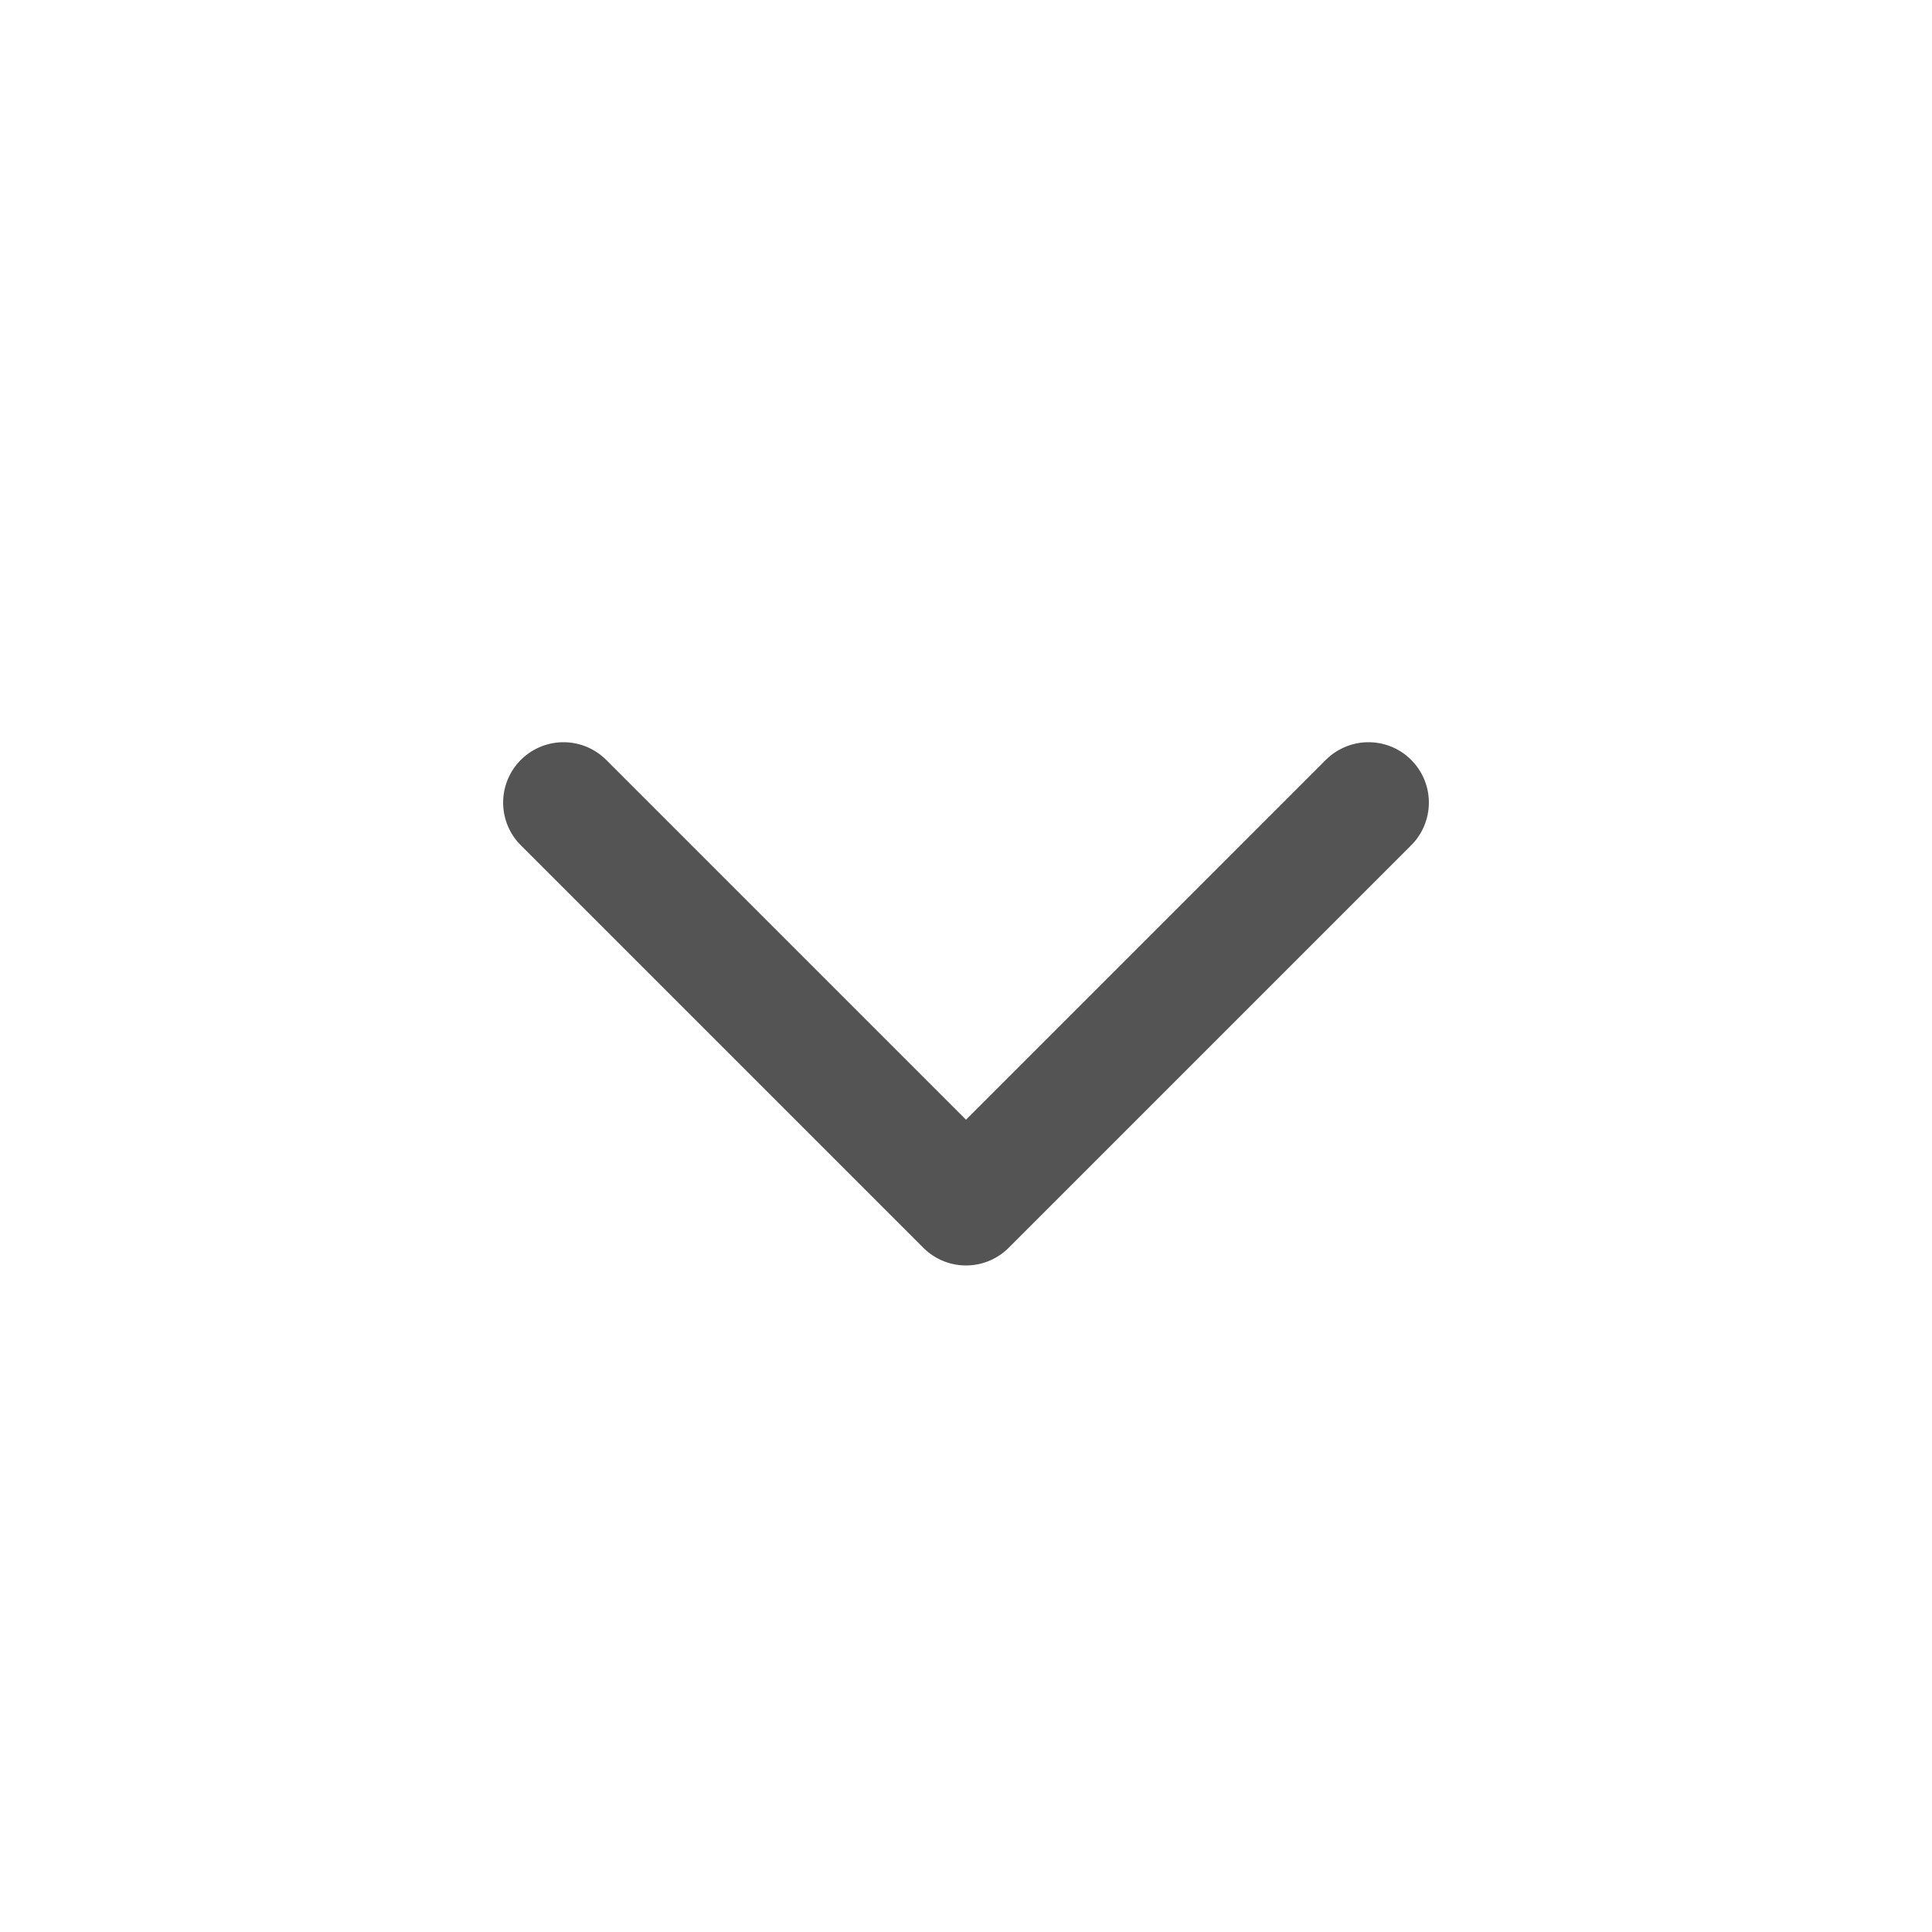
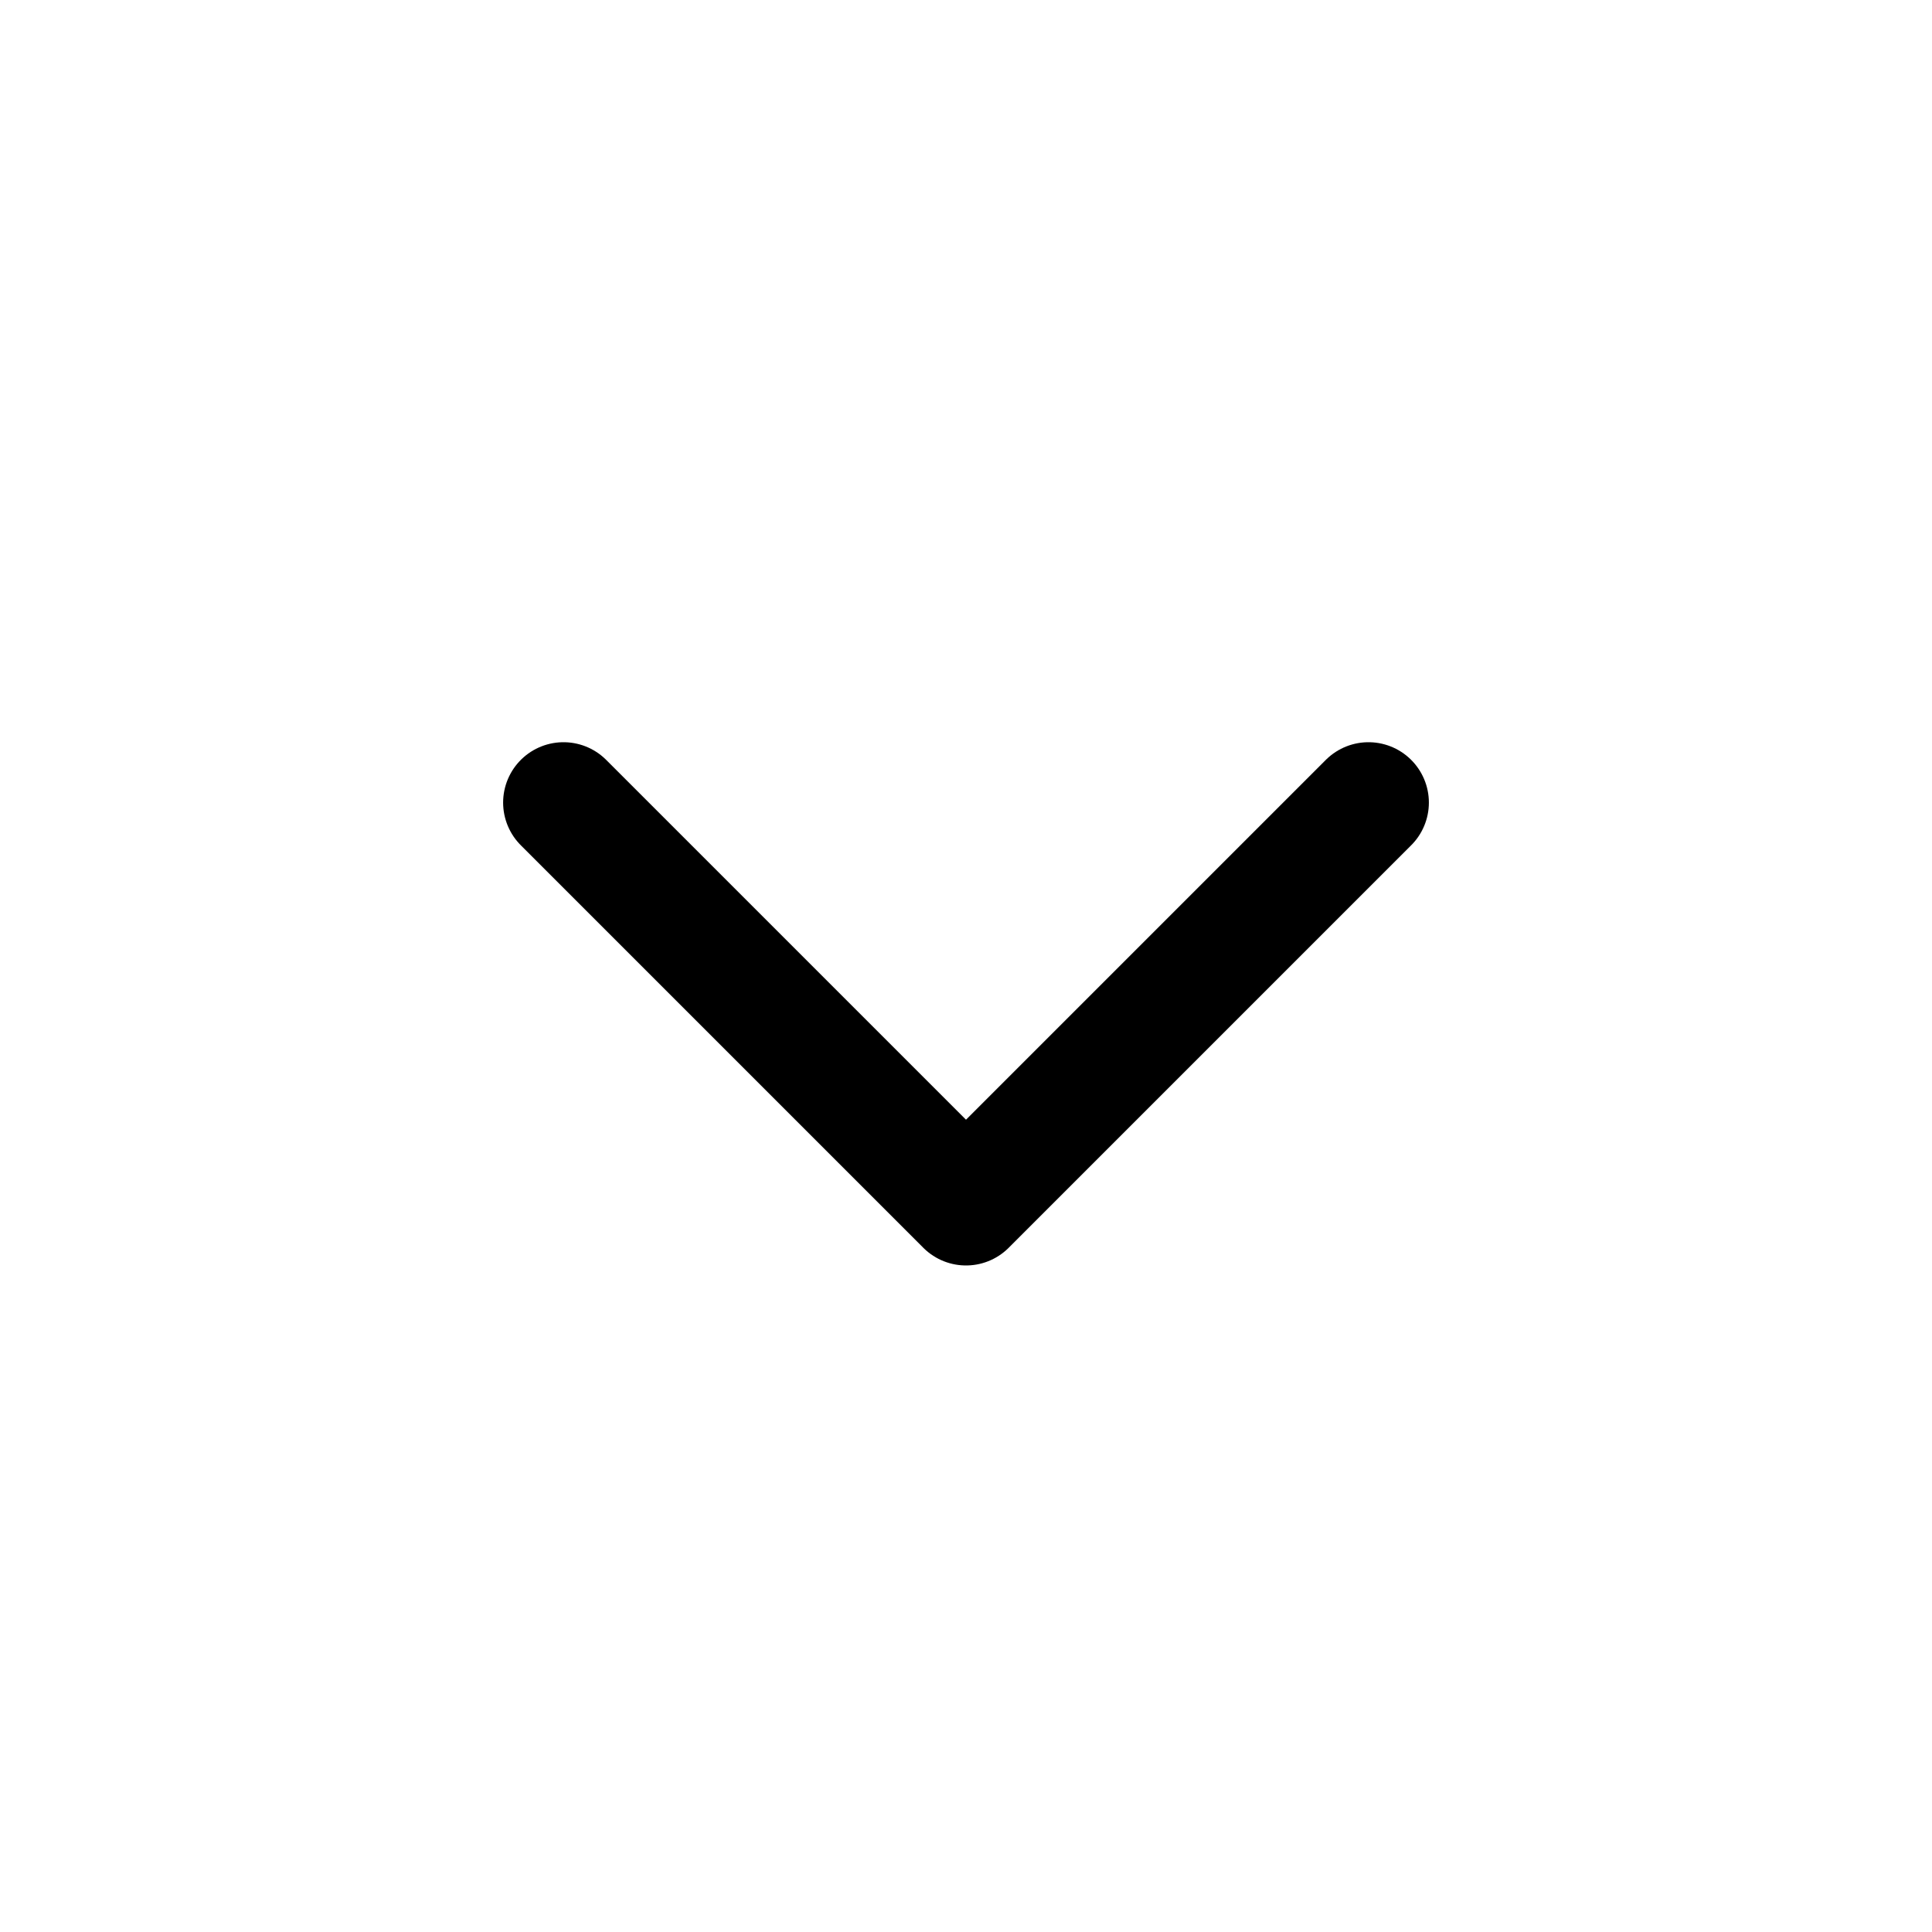
<svg xmlns="http://www.w3.org/2000/svg" width="24" height="24" viewBox="0 0 24 24" fill="none">
-   <path d="M7 9.97L12 14.97L17 9.97" stroke="#545454" stroke-width="1.5" stroke-linecap="round" stroke-linejoin="round" />
+   <path d="M7 9.97L12 14.97L17 9.97" stroke="currentColor" stroke-width="1.5" stroke-linecap="round" stroke-linejoin="round" />
</svg>
